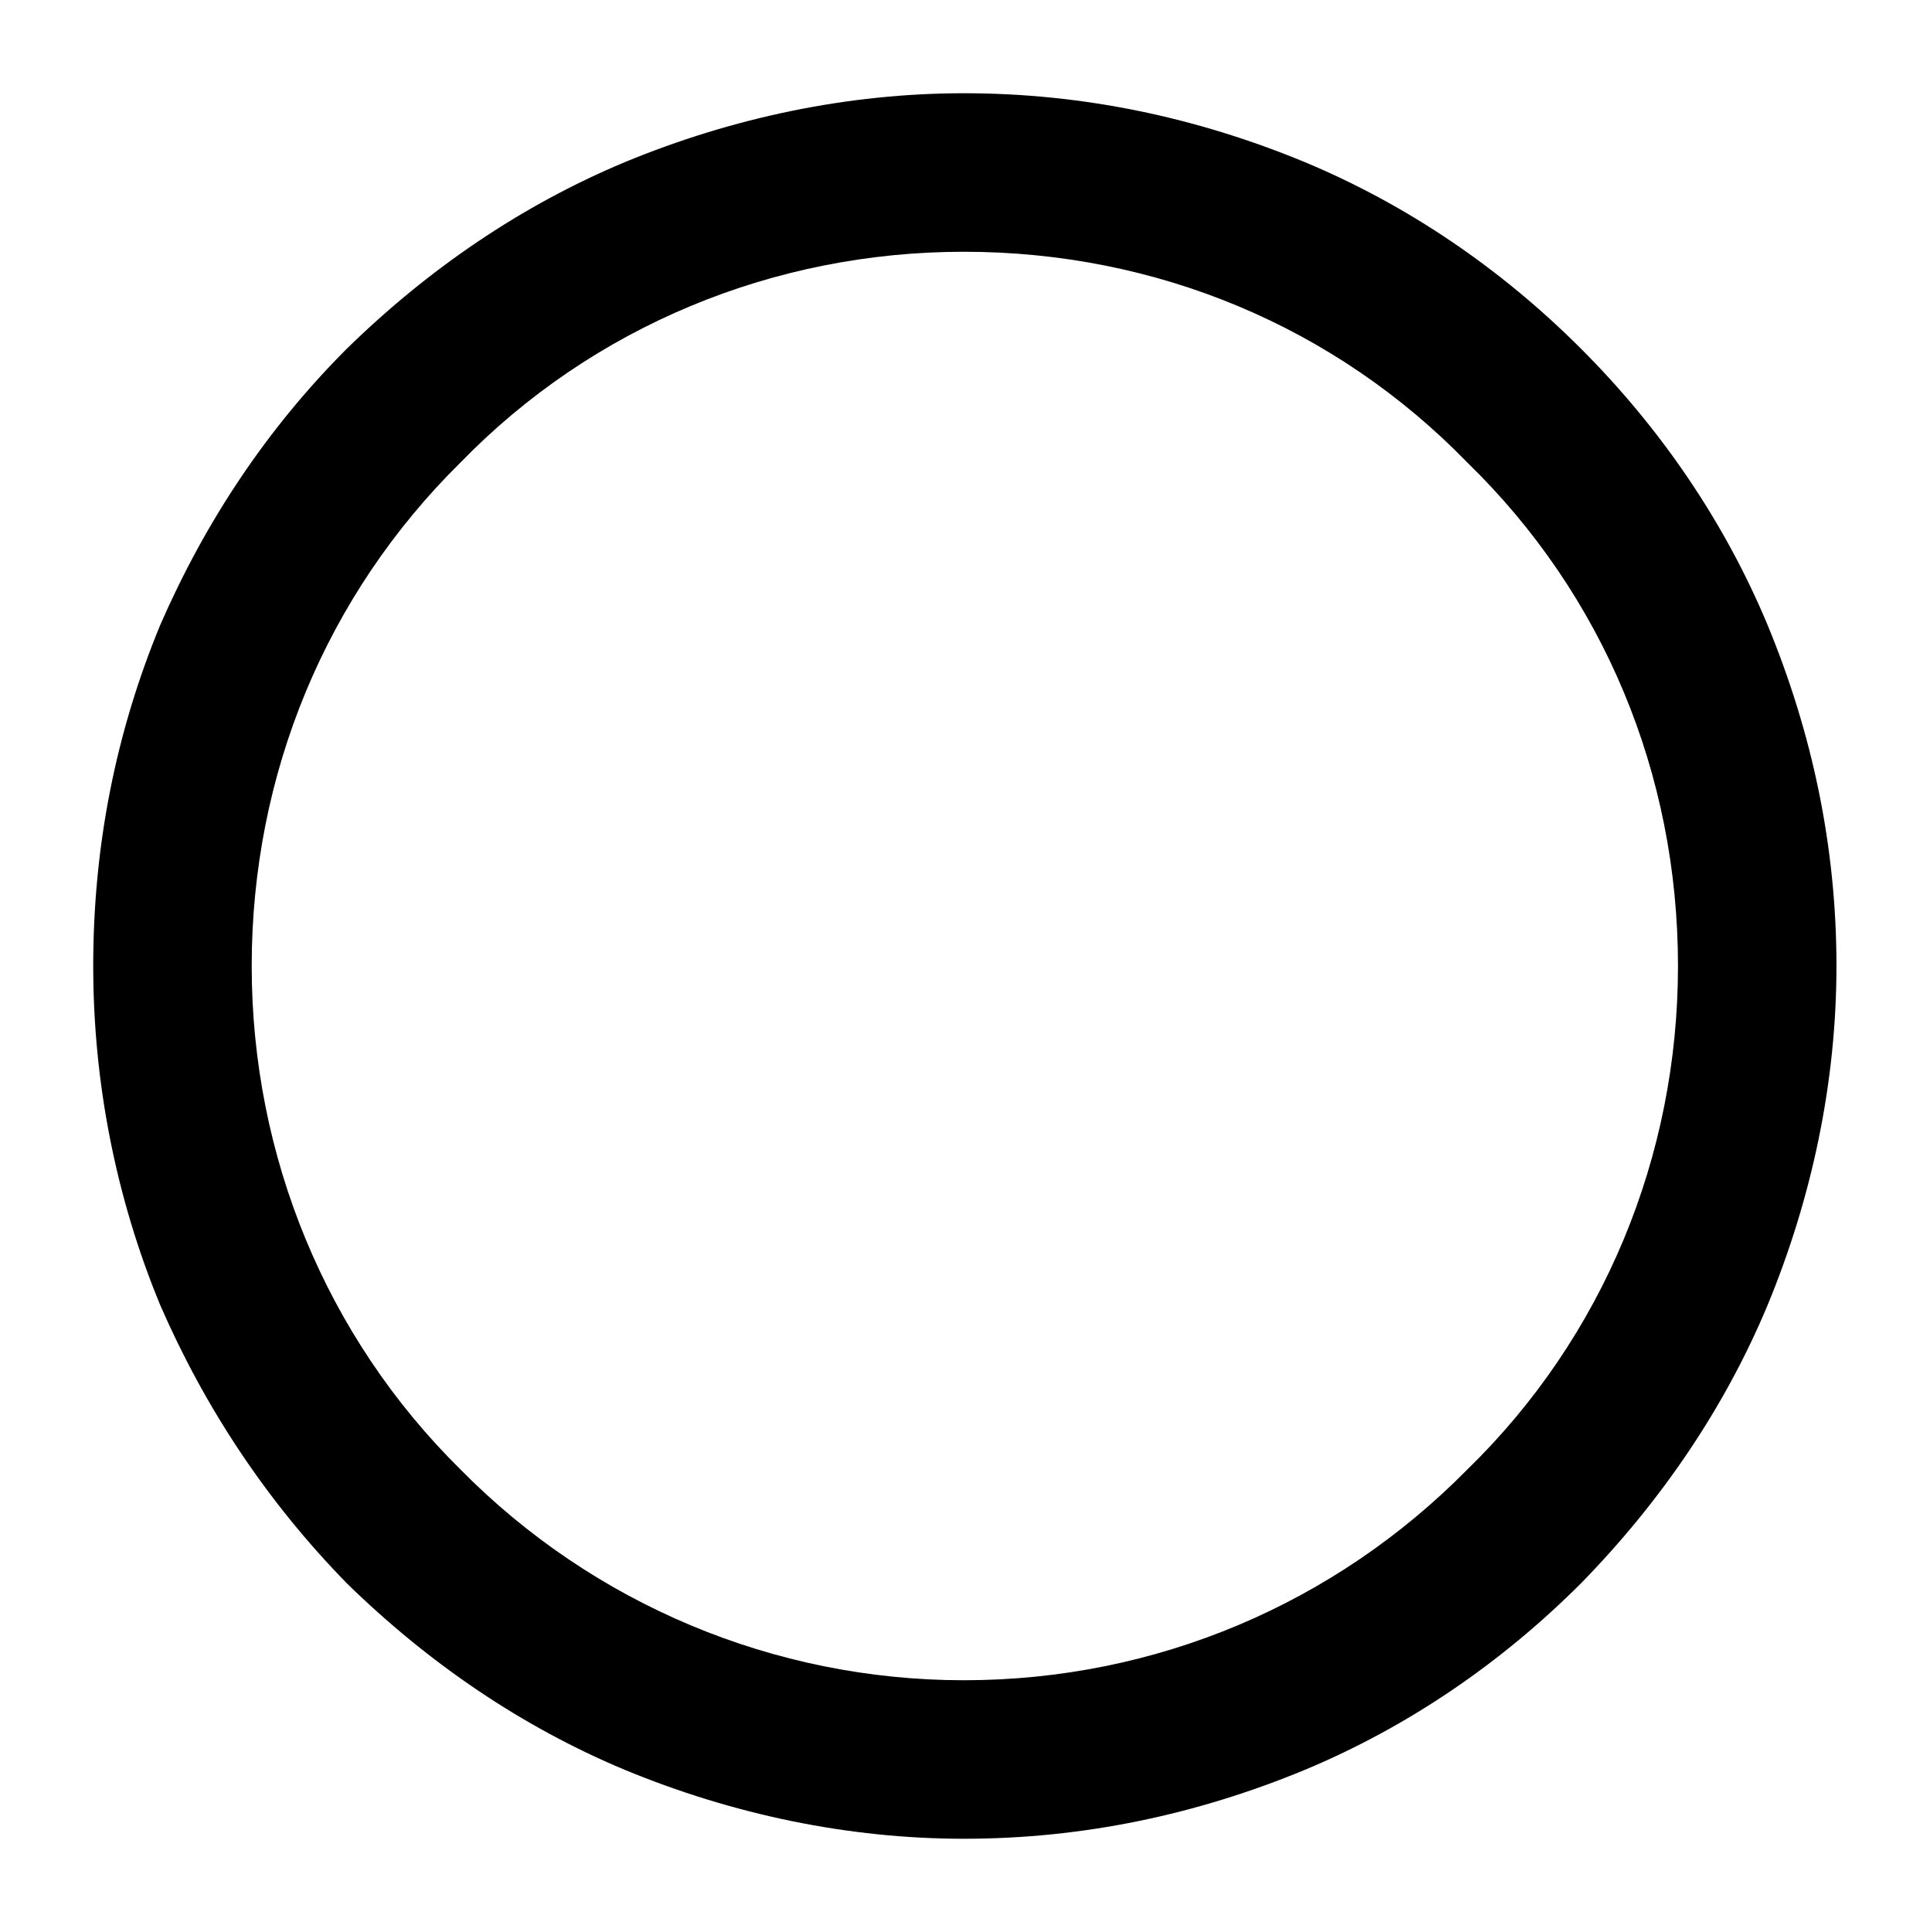
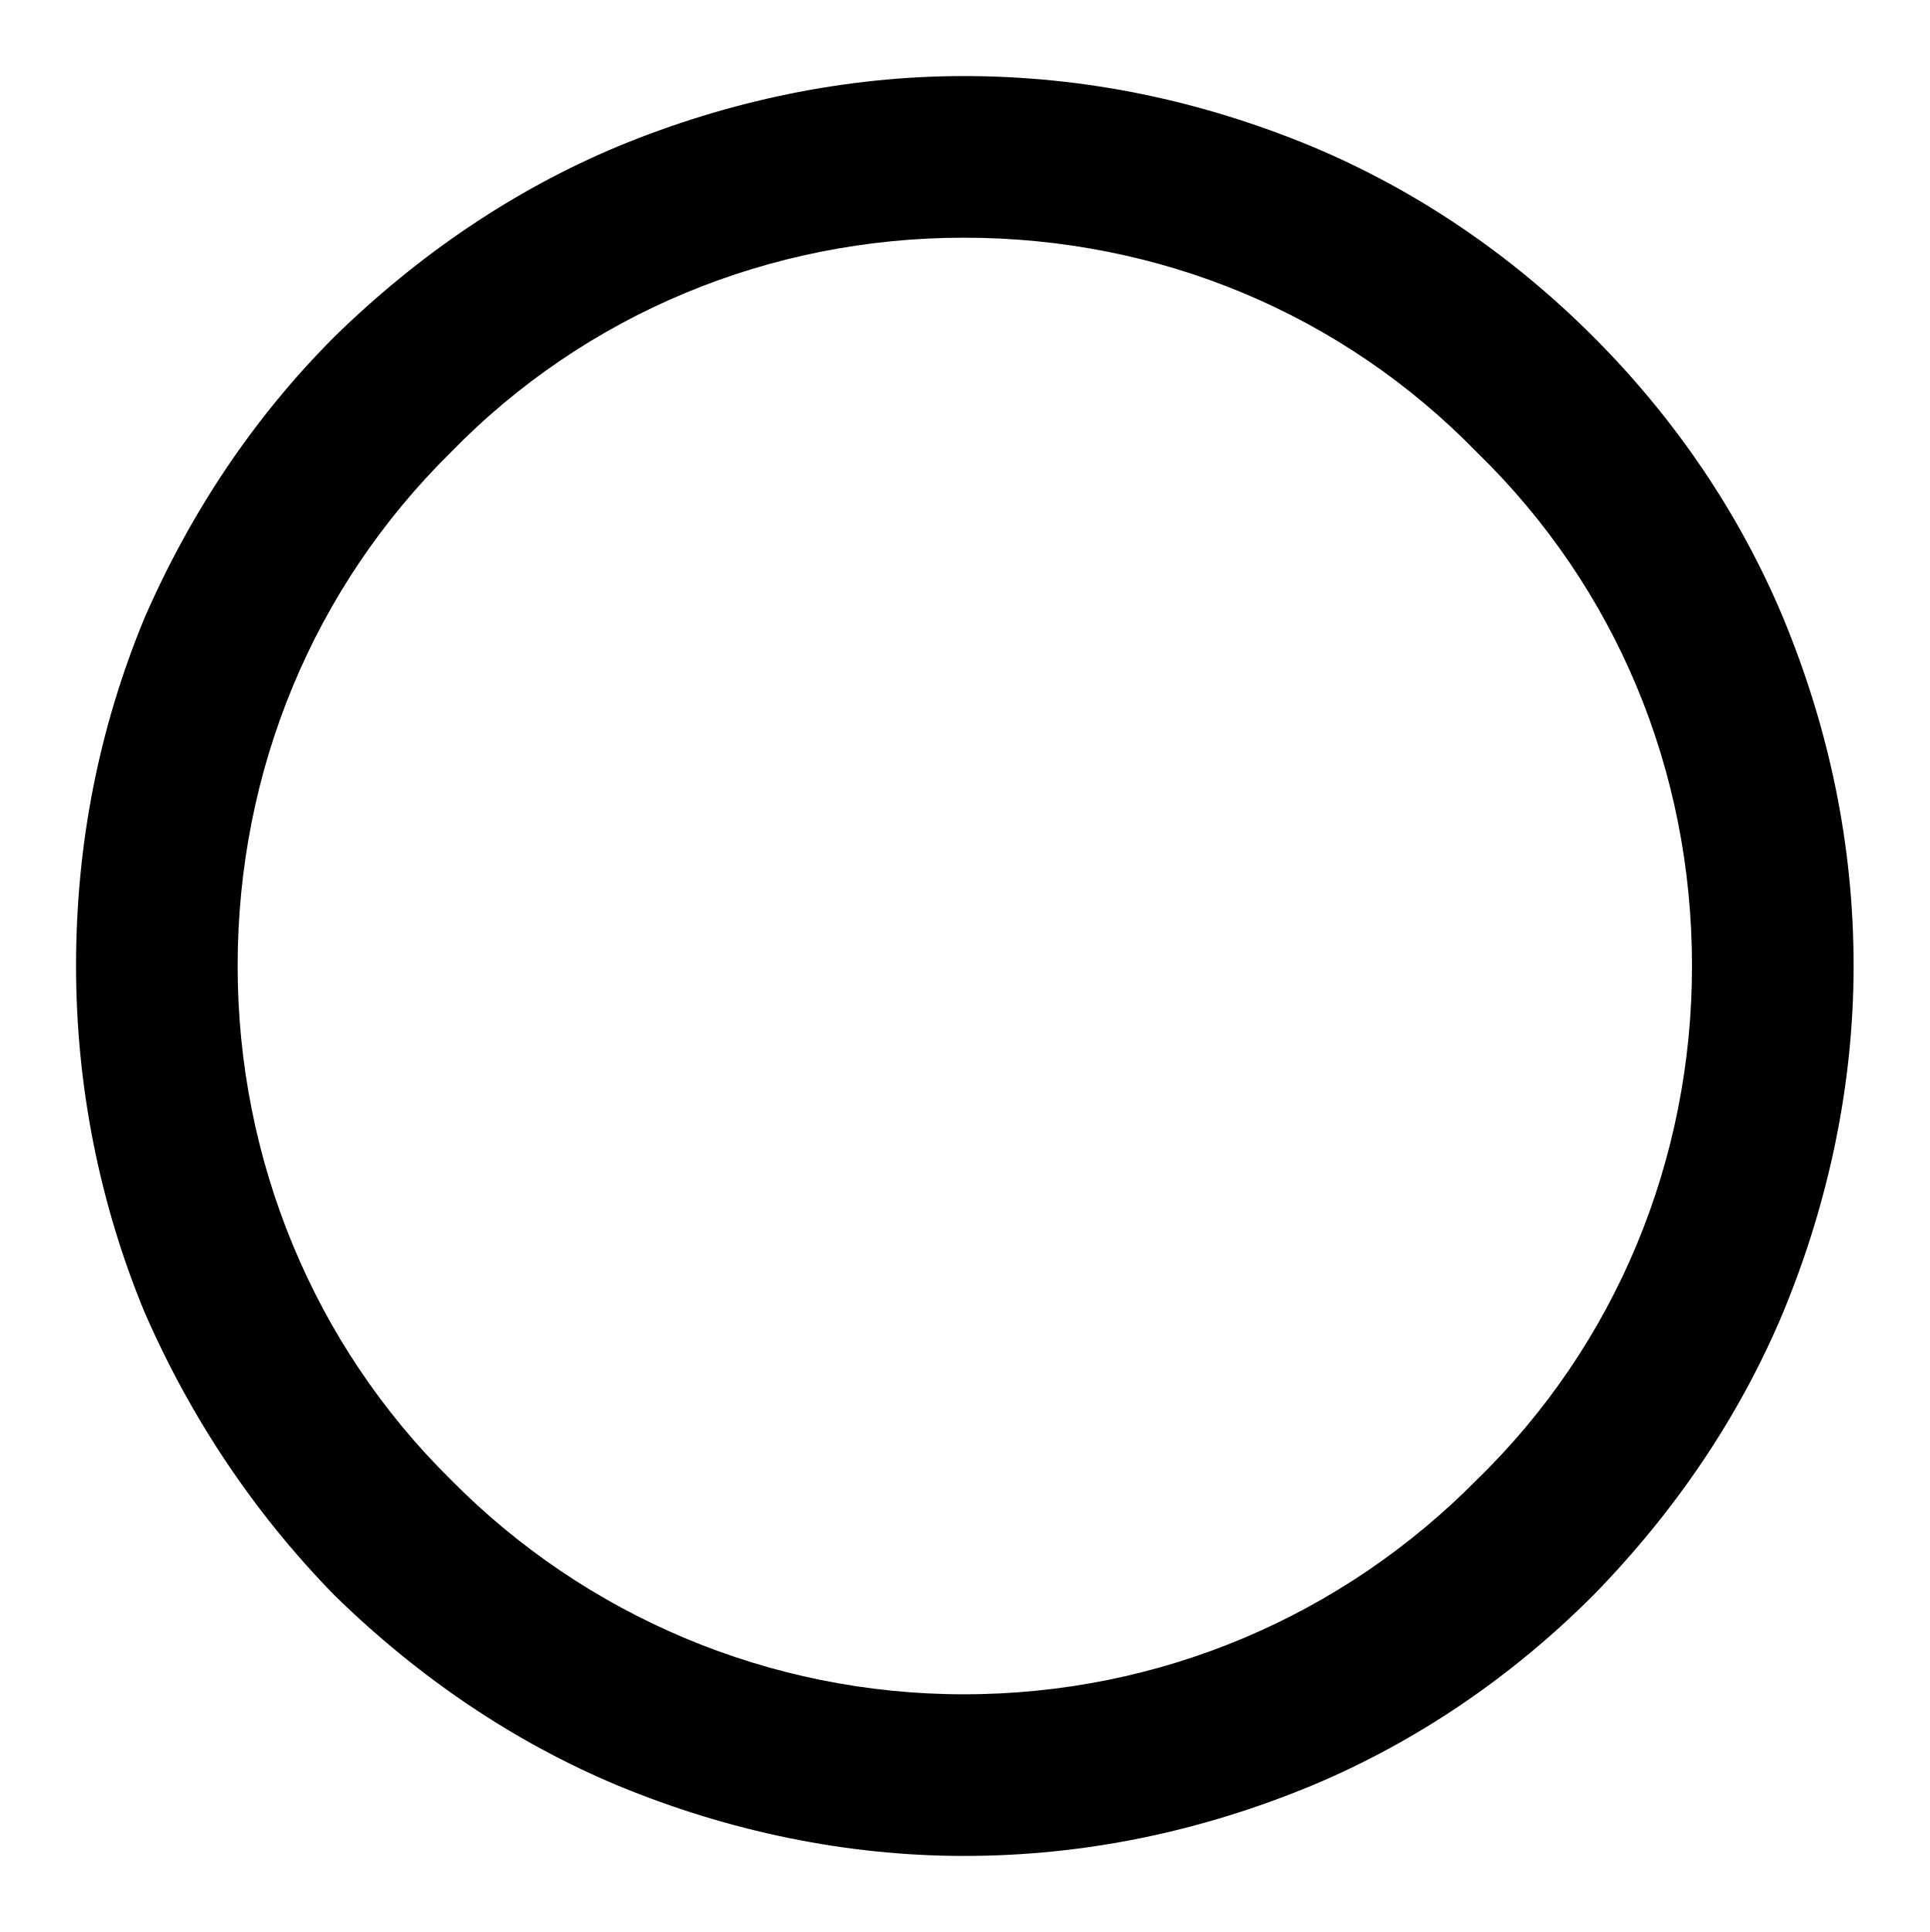
- <svg xmlns="http://www.w3.org/2000/svg" baseProfile="full" height="1036" version="1.1" viewBox="0 0 1035 1036" width="1035">
+ <svg xmlns="http://www.w3.org/2000/svg" baseProfile="full" height="1016" version="1.1" viewBox="0 0 1015 1016" width="1015">
  <defs />
-   <path d="M625 -88C563 -88 501 -75 443 -51C388 -28 338 6 294 49C251 93 218 143 194 198C170 256 158 318 158 380C158 444 170 505 194 563C218 618 251 668 294 711C338 754 388 788 443 811C501 835 563 848 625 848C689 848 750 835 808 811C863 788 913 754 956 711C999 668 1033 618 1056 563C1080 505 1093 444 1093 380C1093 318 1080 256 1056 198C1033 143 999 93 956 49C913 6 863 -28 808 -51C750 -75 689 -88 625 -88ZM625 763C523 763 426 723 355 650C283 579 243 483 243 380C243 278 283 181 355 110C426 38 523 -3 625 -3C728 -3 824 38 895 110C968 181 1008 278 1008 380C1008 483 968 579 895 650C824 723 728 763 625 763Z" fill="black" transform="translate(-108,898) scale(1,-1)" />
+   <path d="M625 -88C563 -88 501 -75 443 -51C388 -28 338 6 294 49C251 93 218 143 194 198C170 256 158 318 158 380C158 444 170 505 194 563C218 618 251 668 294 711C338 754 388 788 443 811C501 835 563 848 625 848C689 848 750 835 808 811C863 788 913 754 956 711C999 668 1033 618 1056 563C1080 505 1093 444 1093 380C1093 318 1080 256 1056 198C1033 143 999 93 956 49C913 6 863 -28 808 -51C750 -75 689 -88 625 -88ZM625 763C523 763 426 723 355 650C283 579 243 483 243 380C243 278 283 181 355 110C426 38 523 -3 625 -3C728 -3 824 38 895 110C968 181 1008 278 1008 380C1008 483 968 579 895 650C824 723 728 763 625 763Z" fill="black" transform="translate(-118,888) scale(1,-1)" />
</svg>
